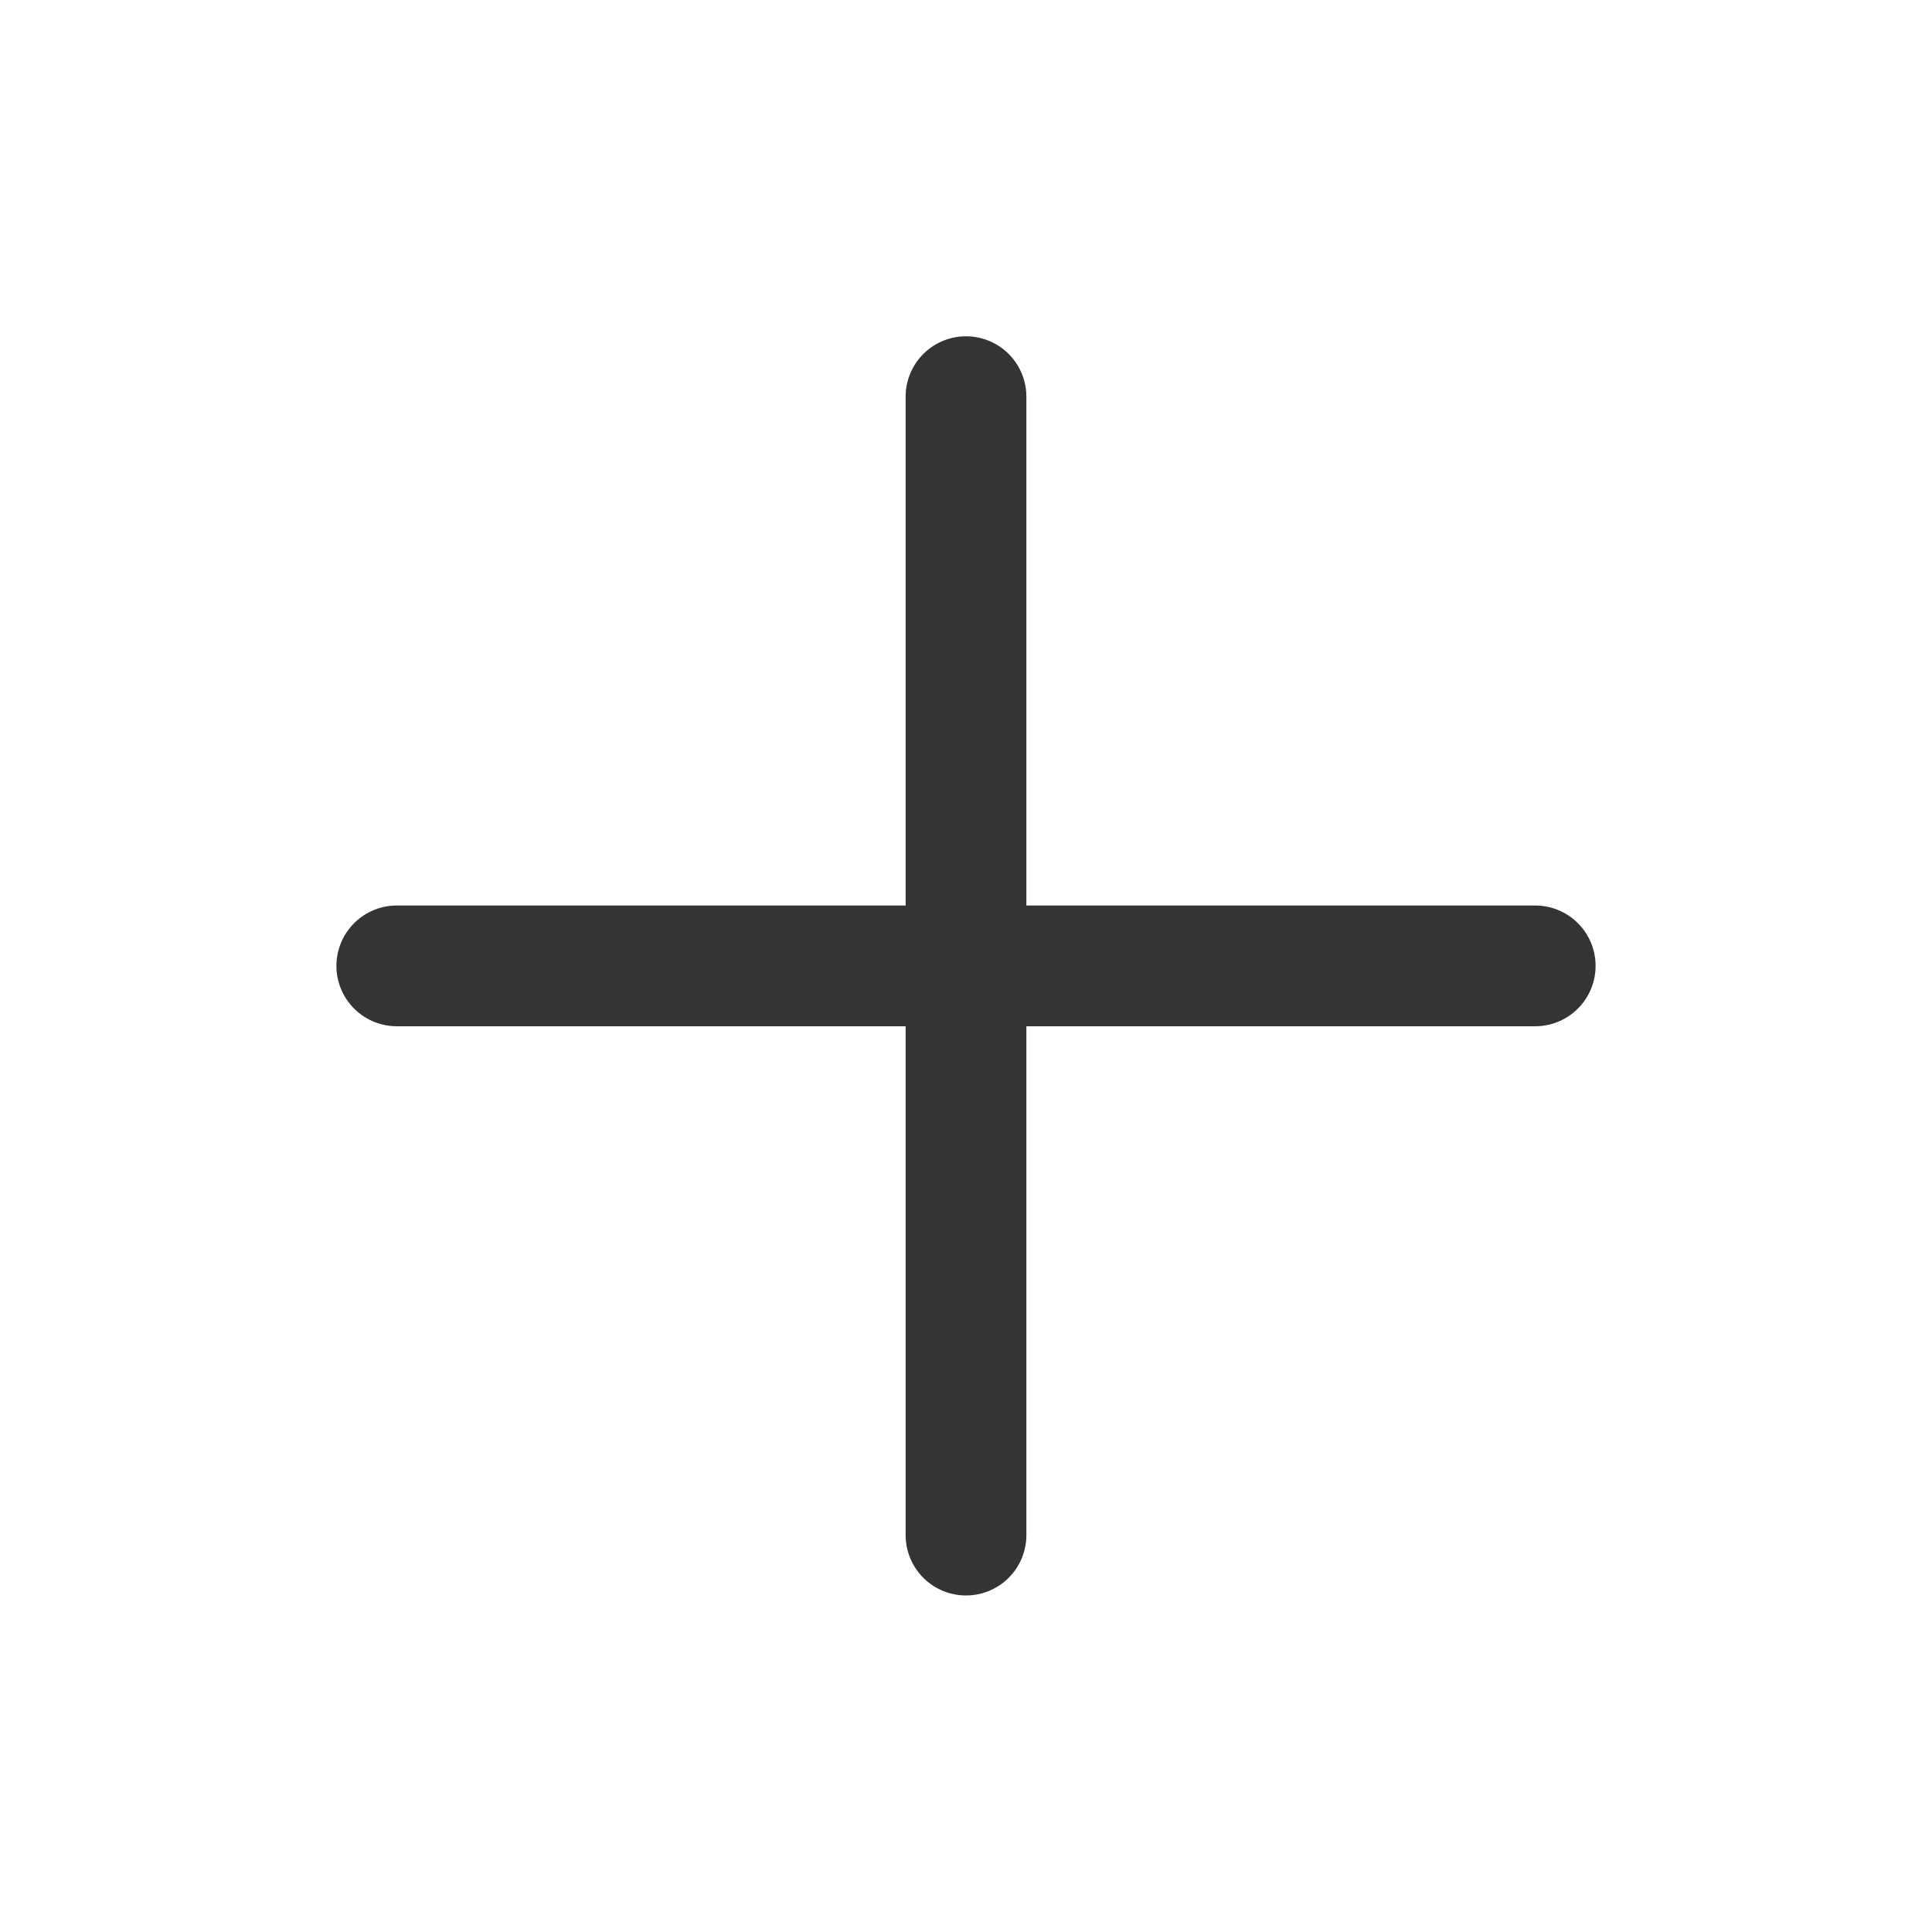
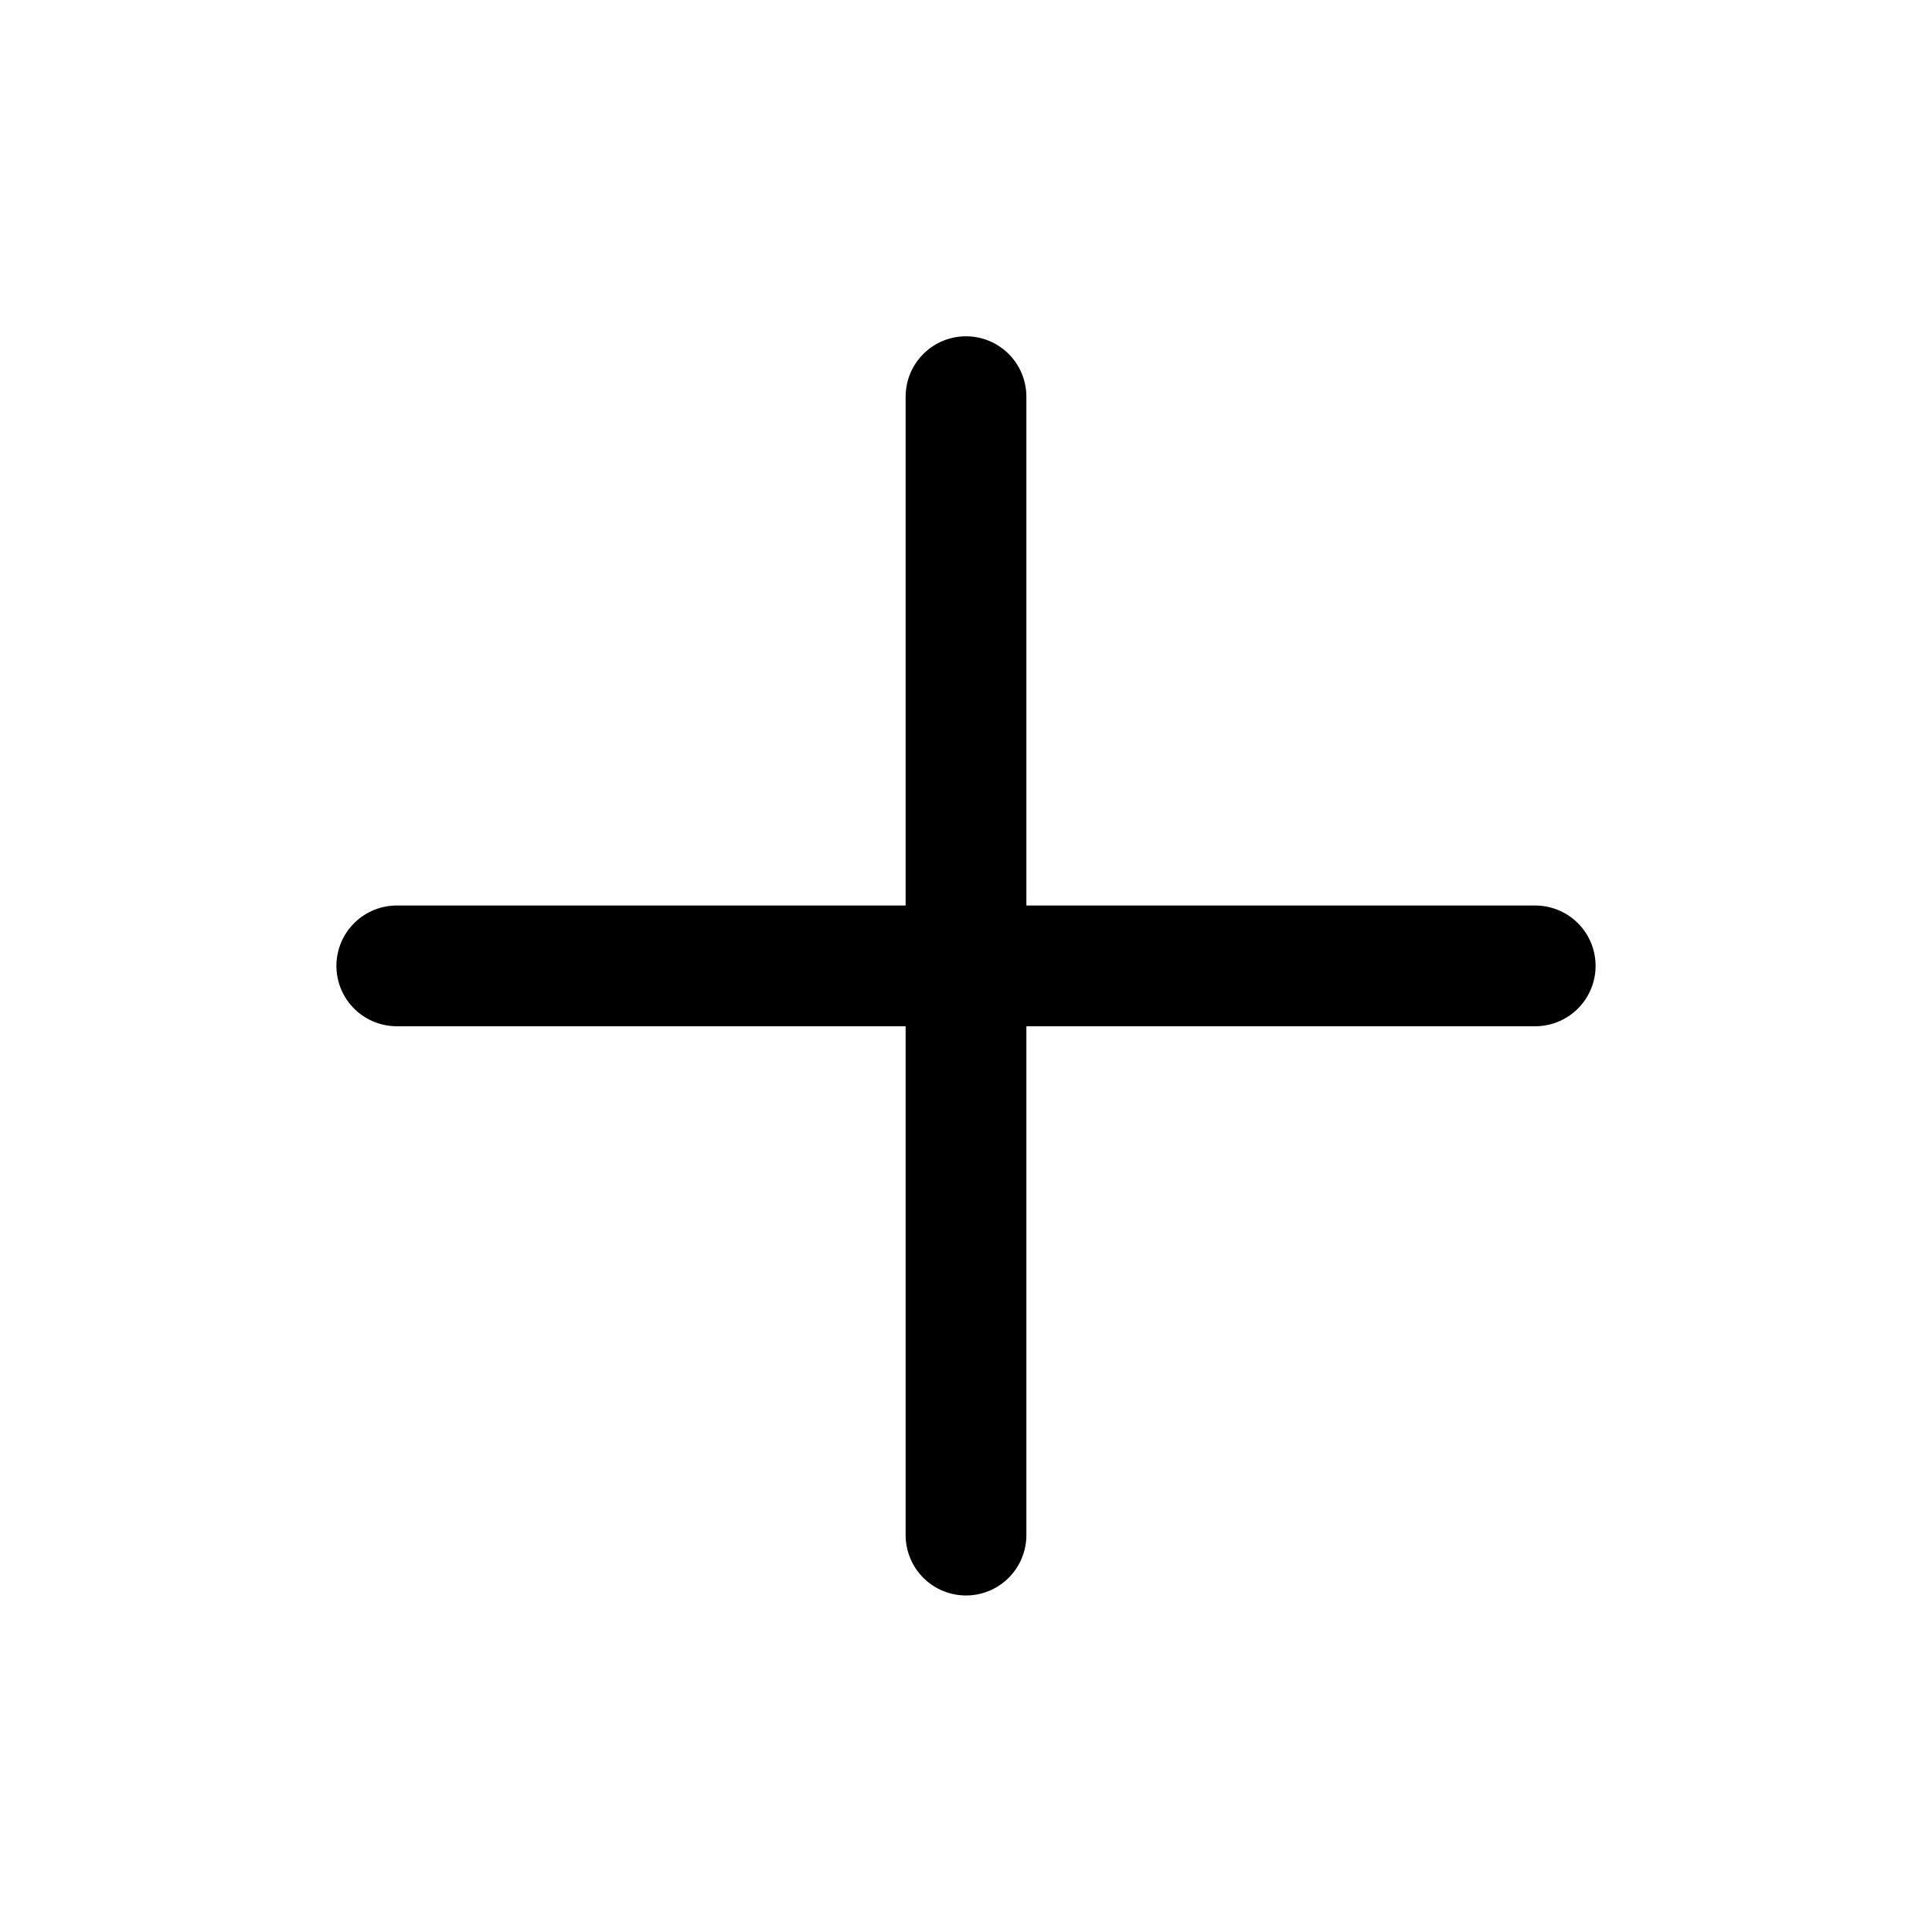
<svg xmlns="http://www.w3.org/2000/svg" width="16" height="16" viewBox="0 0 16 16" fill="none">
-   <path d="M12.714 7.999H3.286M8 12.713V3.285" stroke="#343434" stroke-linecap="round" stroke-linejoin="round" />
+   <path d="M12.714 7.999H3.286M8 12.713V3.285" stroke="currentColor" stroke-linecap="round" stroke-linejoin="round" />
</svg>
